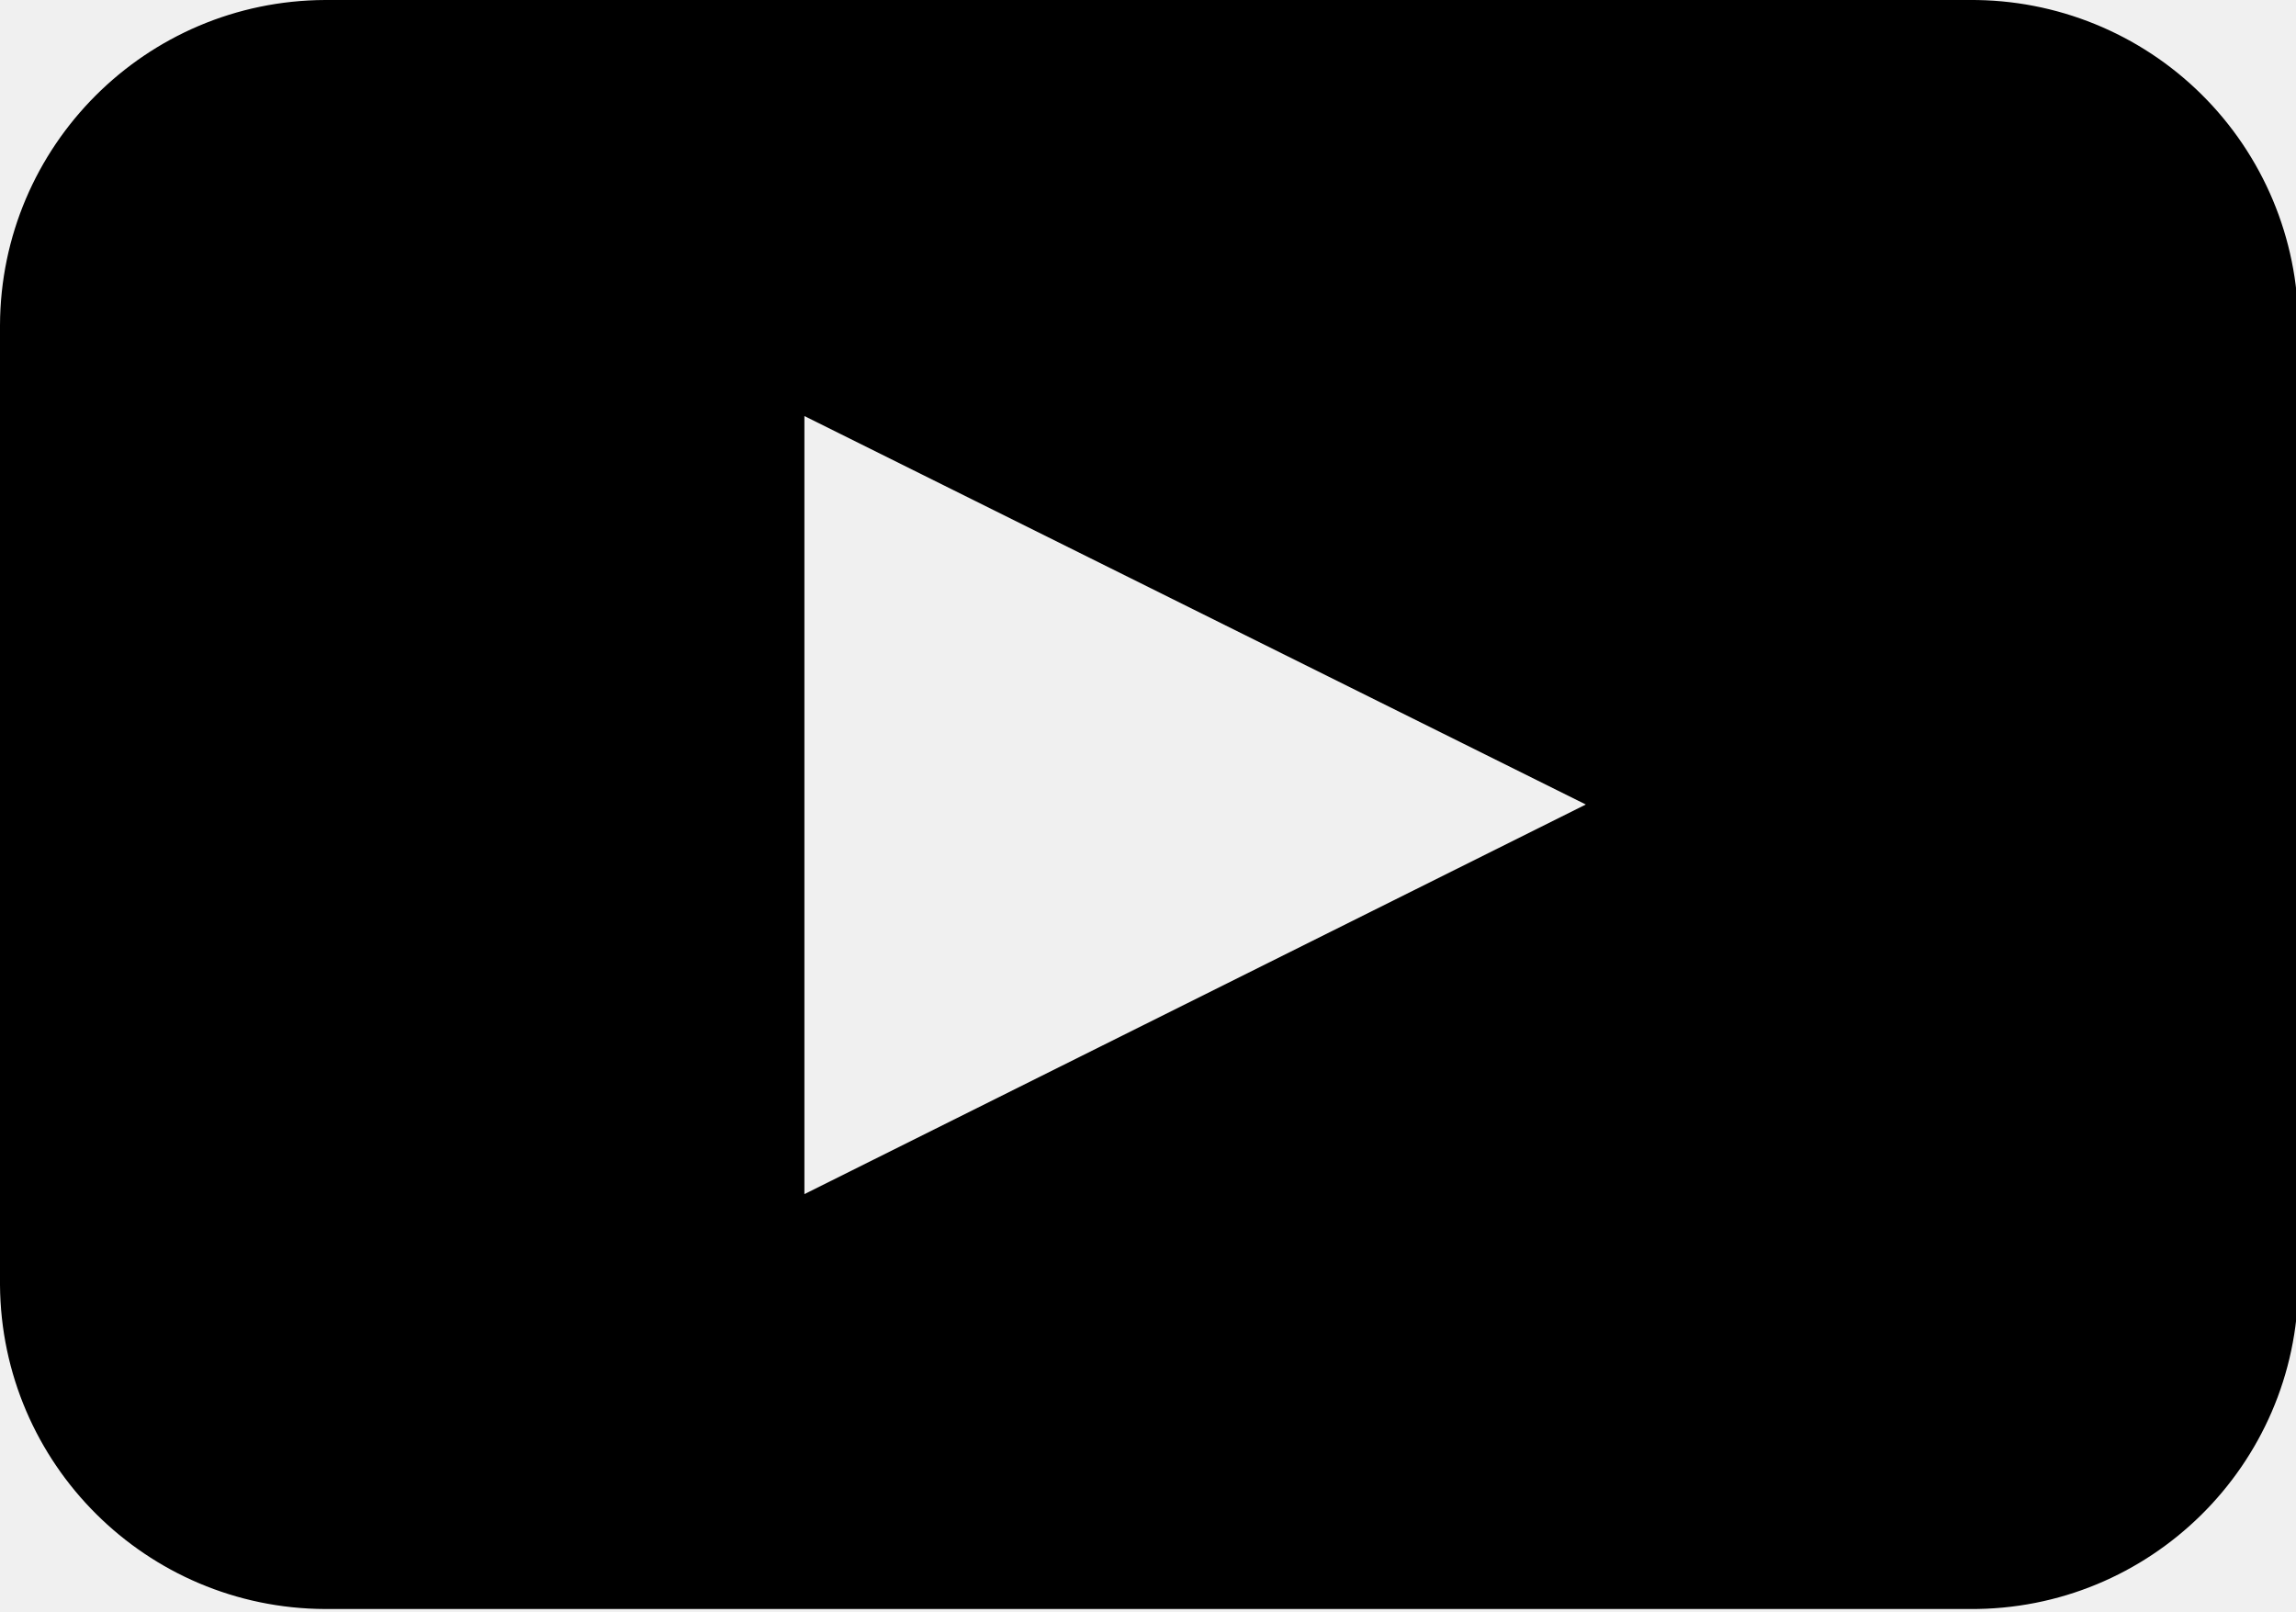
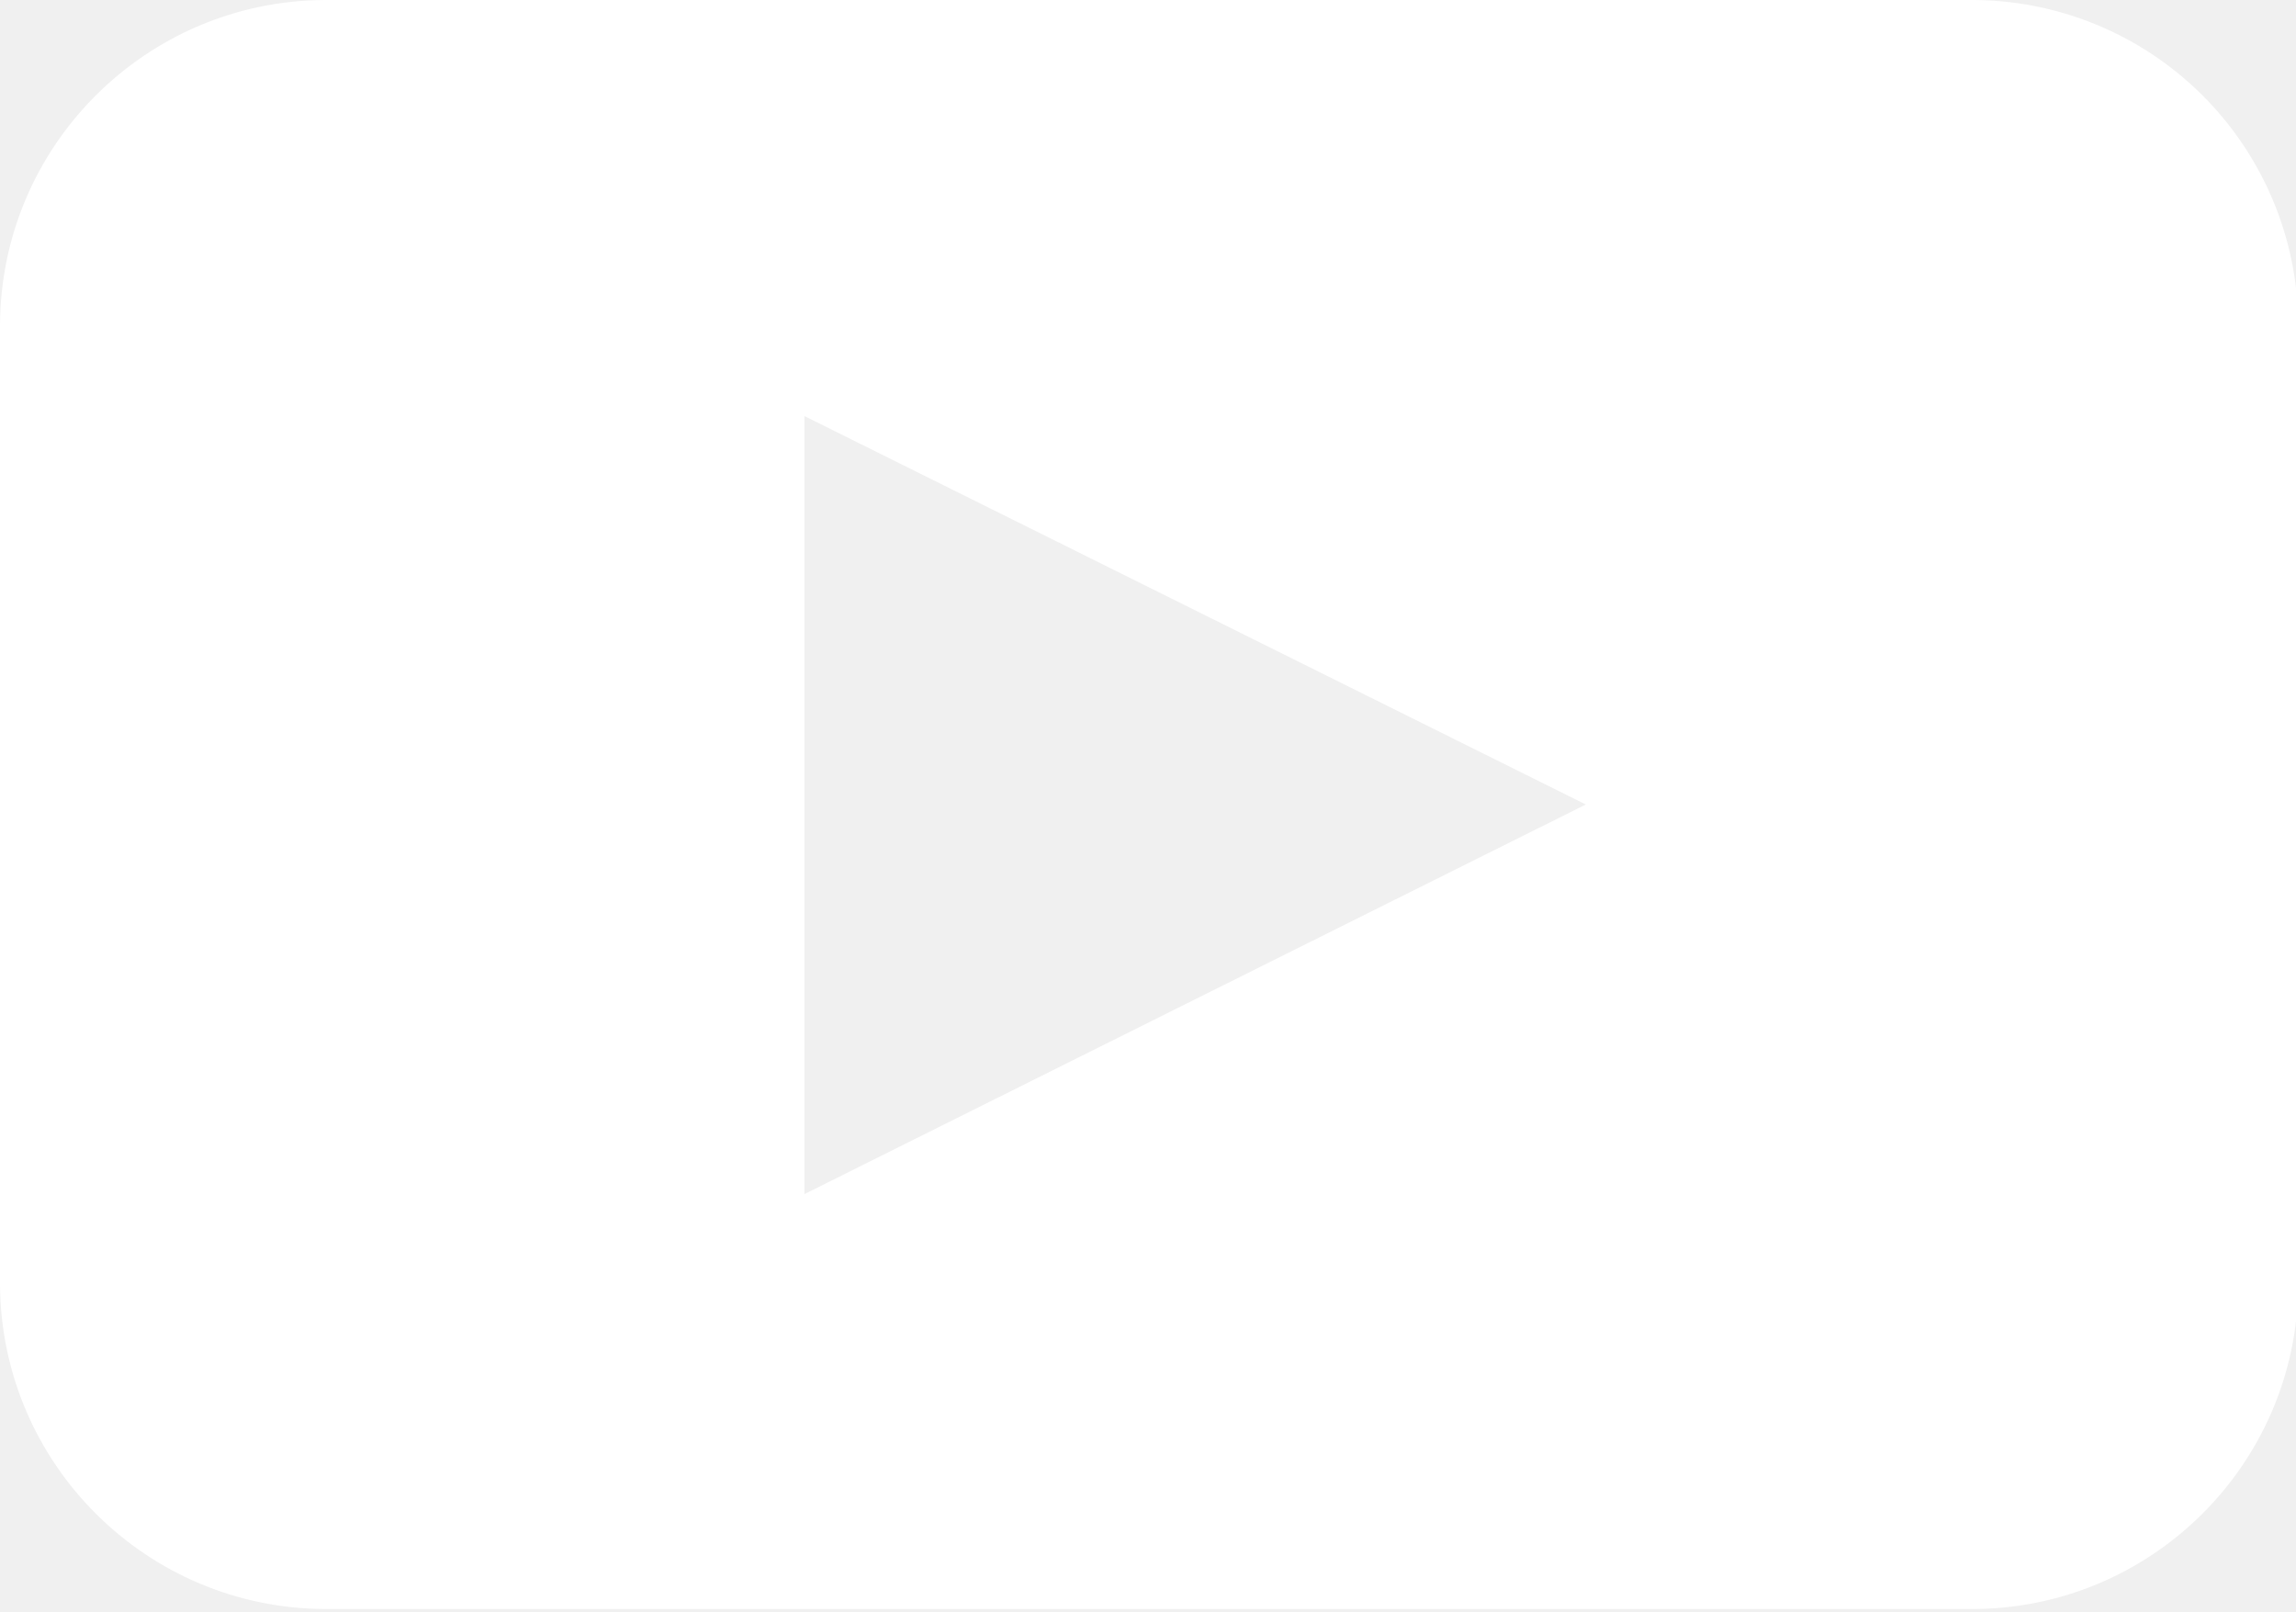
<svg xmlns="http://www.w3.org/2000/svg" viewBox="0 0 19.98 14.02">
  <g id="Слой_2" data-name="Слой 2">
    <g id="Layer_1" data-name="Layer 1">
-       <path d="M17.14,0H2.83A2.84,2.84,0,0,0,0,2.83v8.35A2.84,2.84,0,0,0,2.83,14H17.14A2.84,2.84,0,0,0,20,11.18V2.83A2.84,2.84,0,0,0,17.14,0ZM7,10.39V3.62L13.8,7Z" />
+       <path d="M17.14,0H2.83A2.84,2.84,0,0,0,0,2.83v8.35A2.84,2.84,0,0,0,2.83,14H17.14A2.84,2.84,0,0,0,20,11.18V2.83A2.84,2.84,0,0,0,17.14,0ZM7,10.39V3.62L13.8,7Z" fill="white" />
    </g>
  </g>
</svg>
